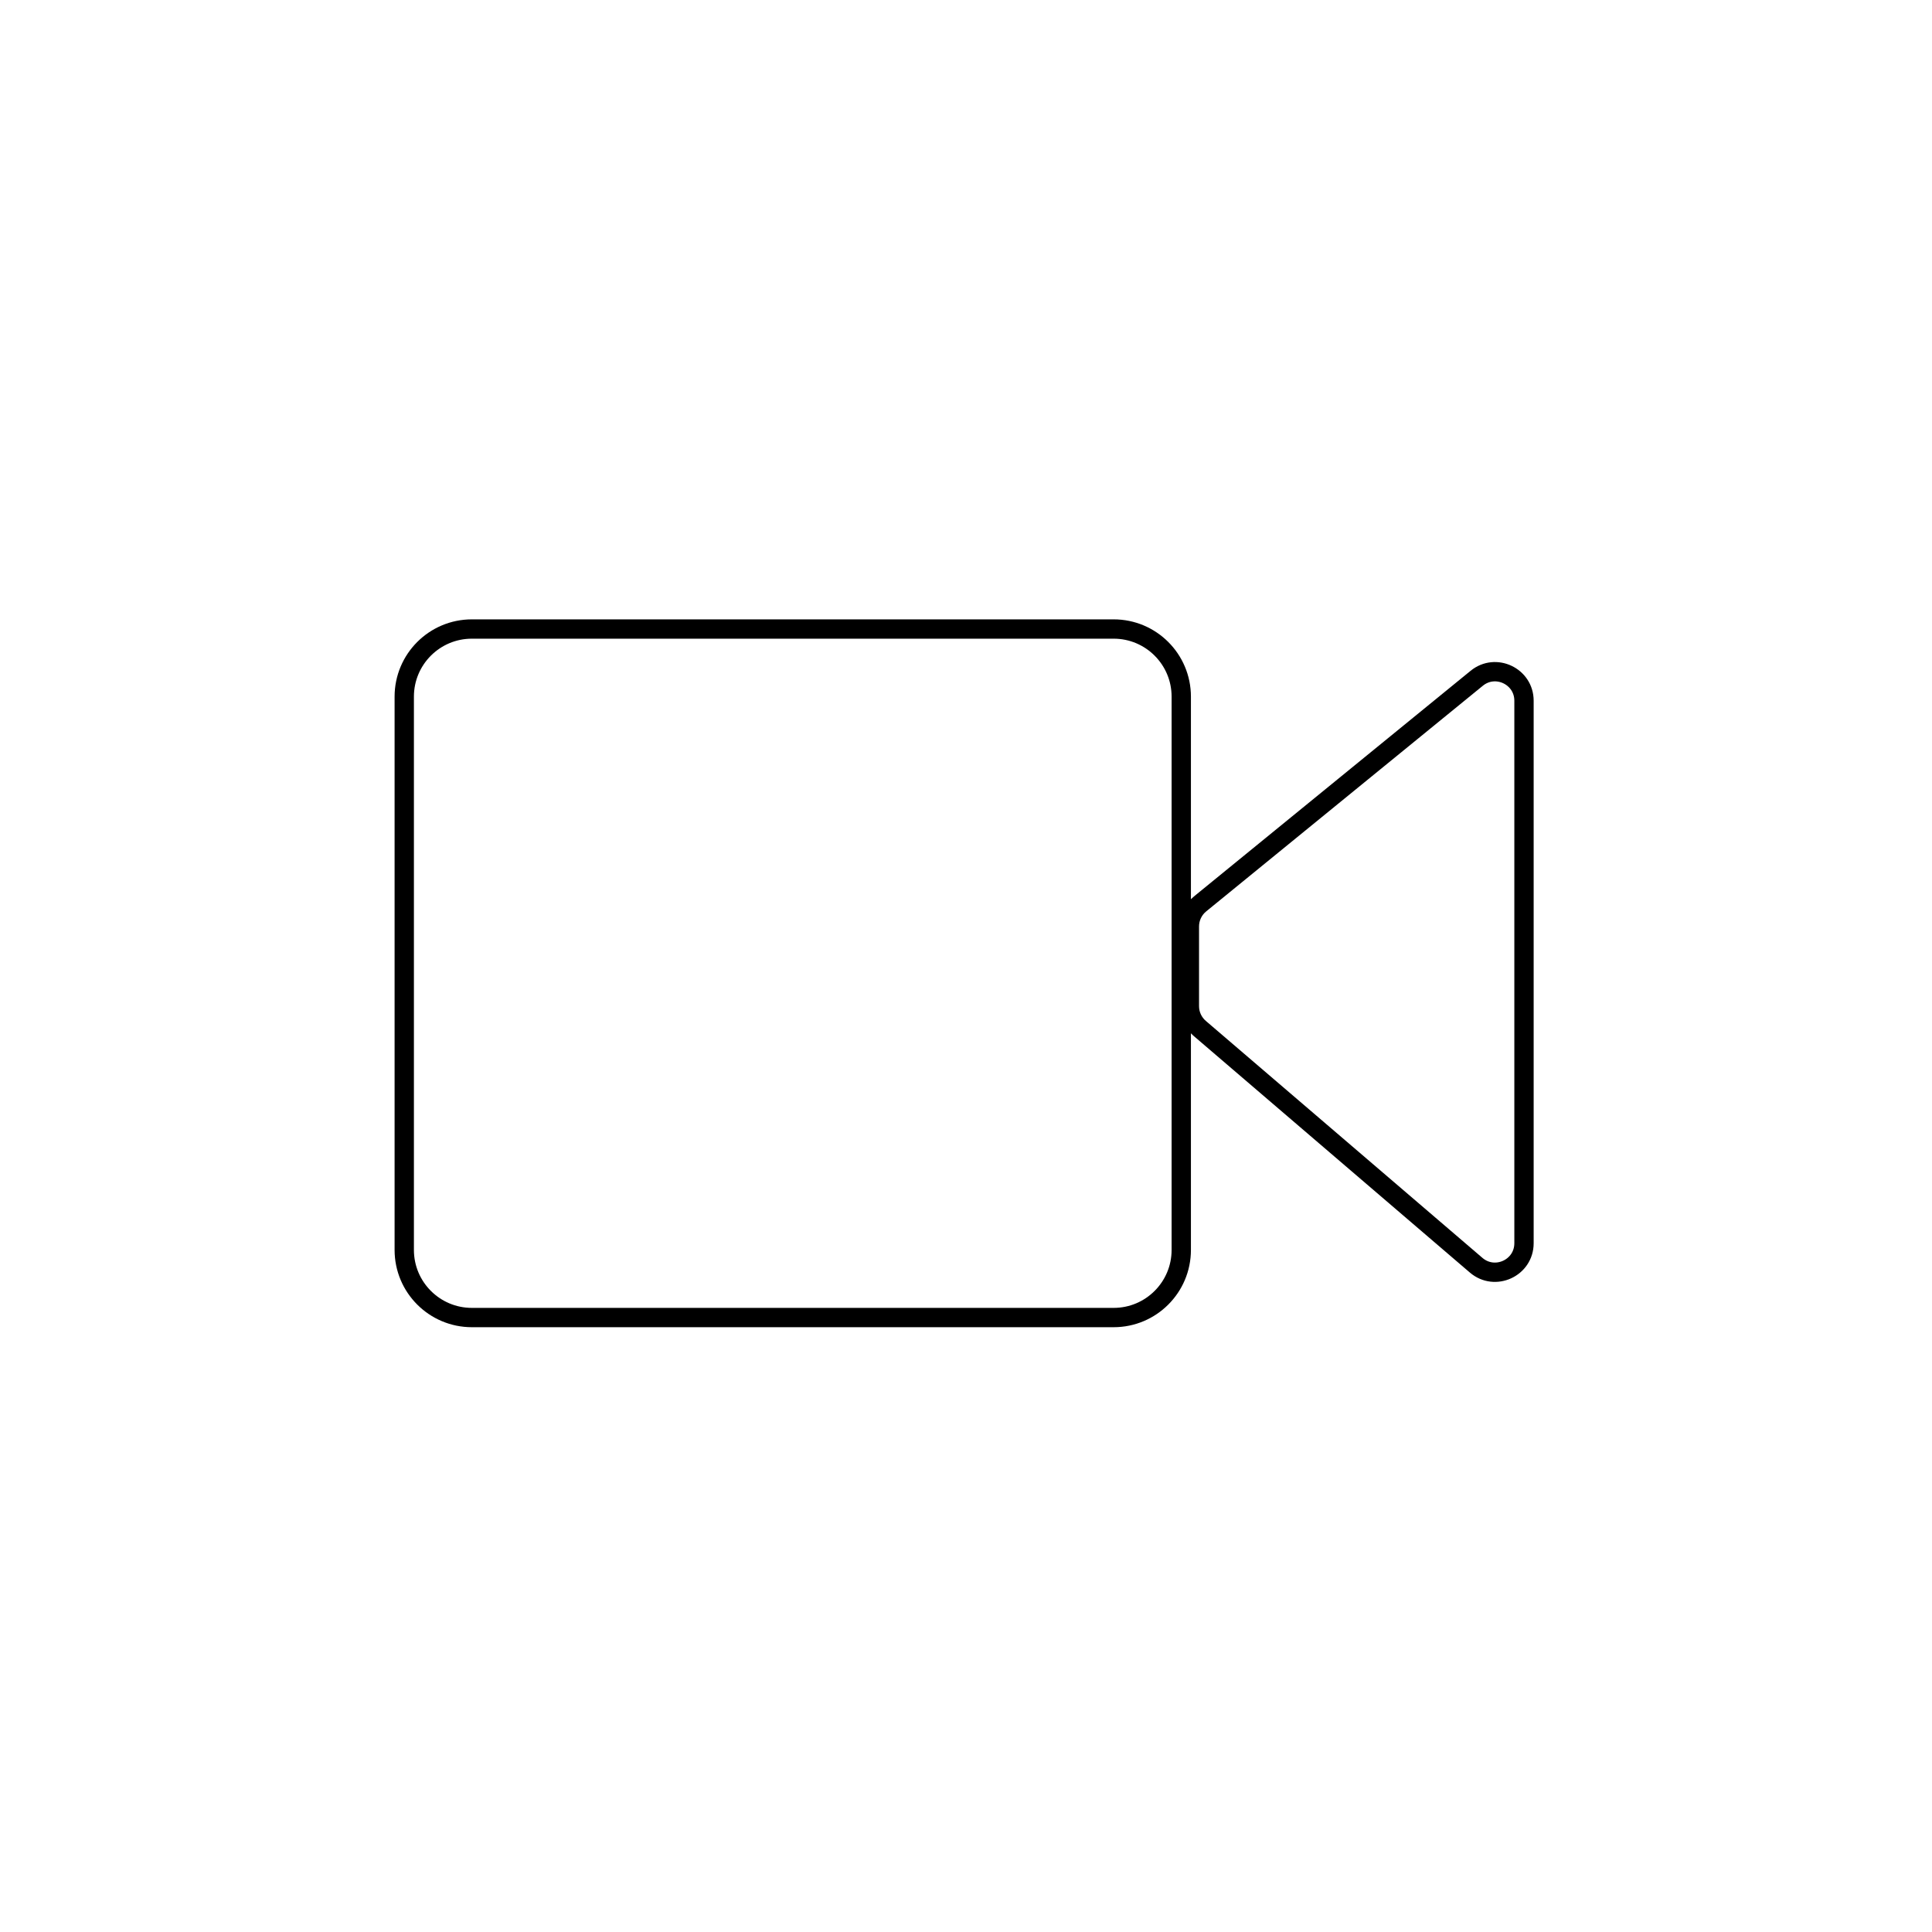
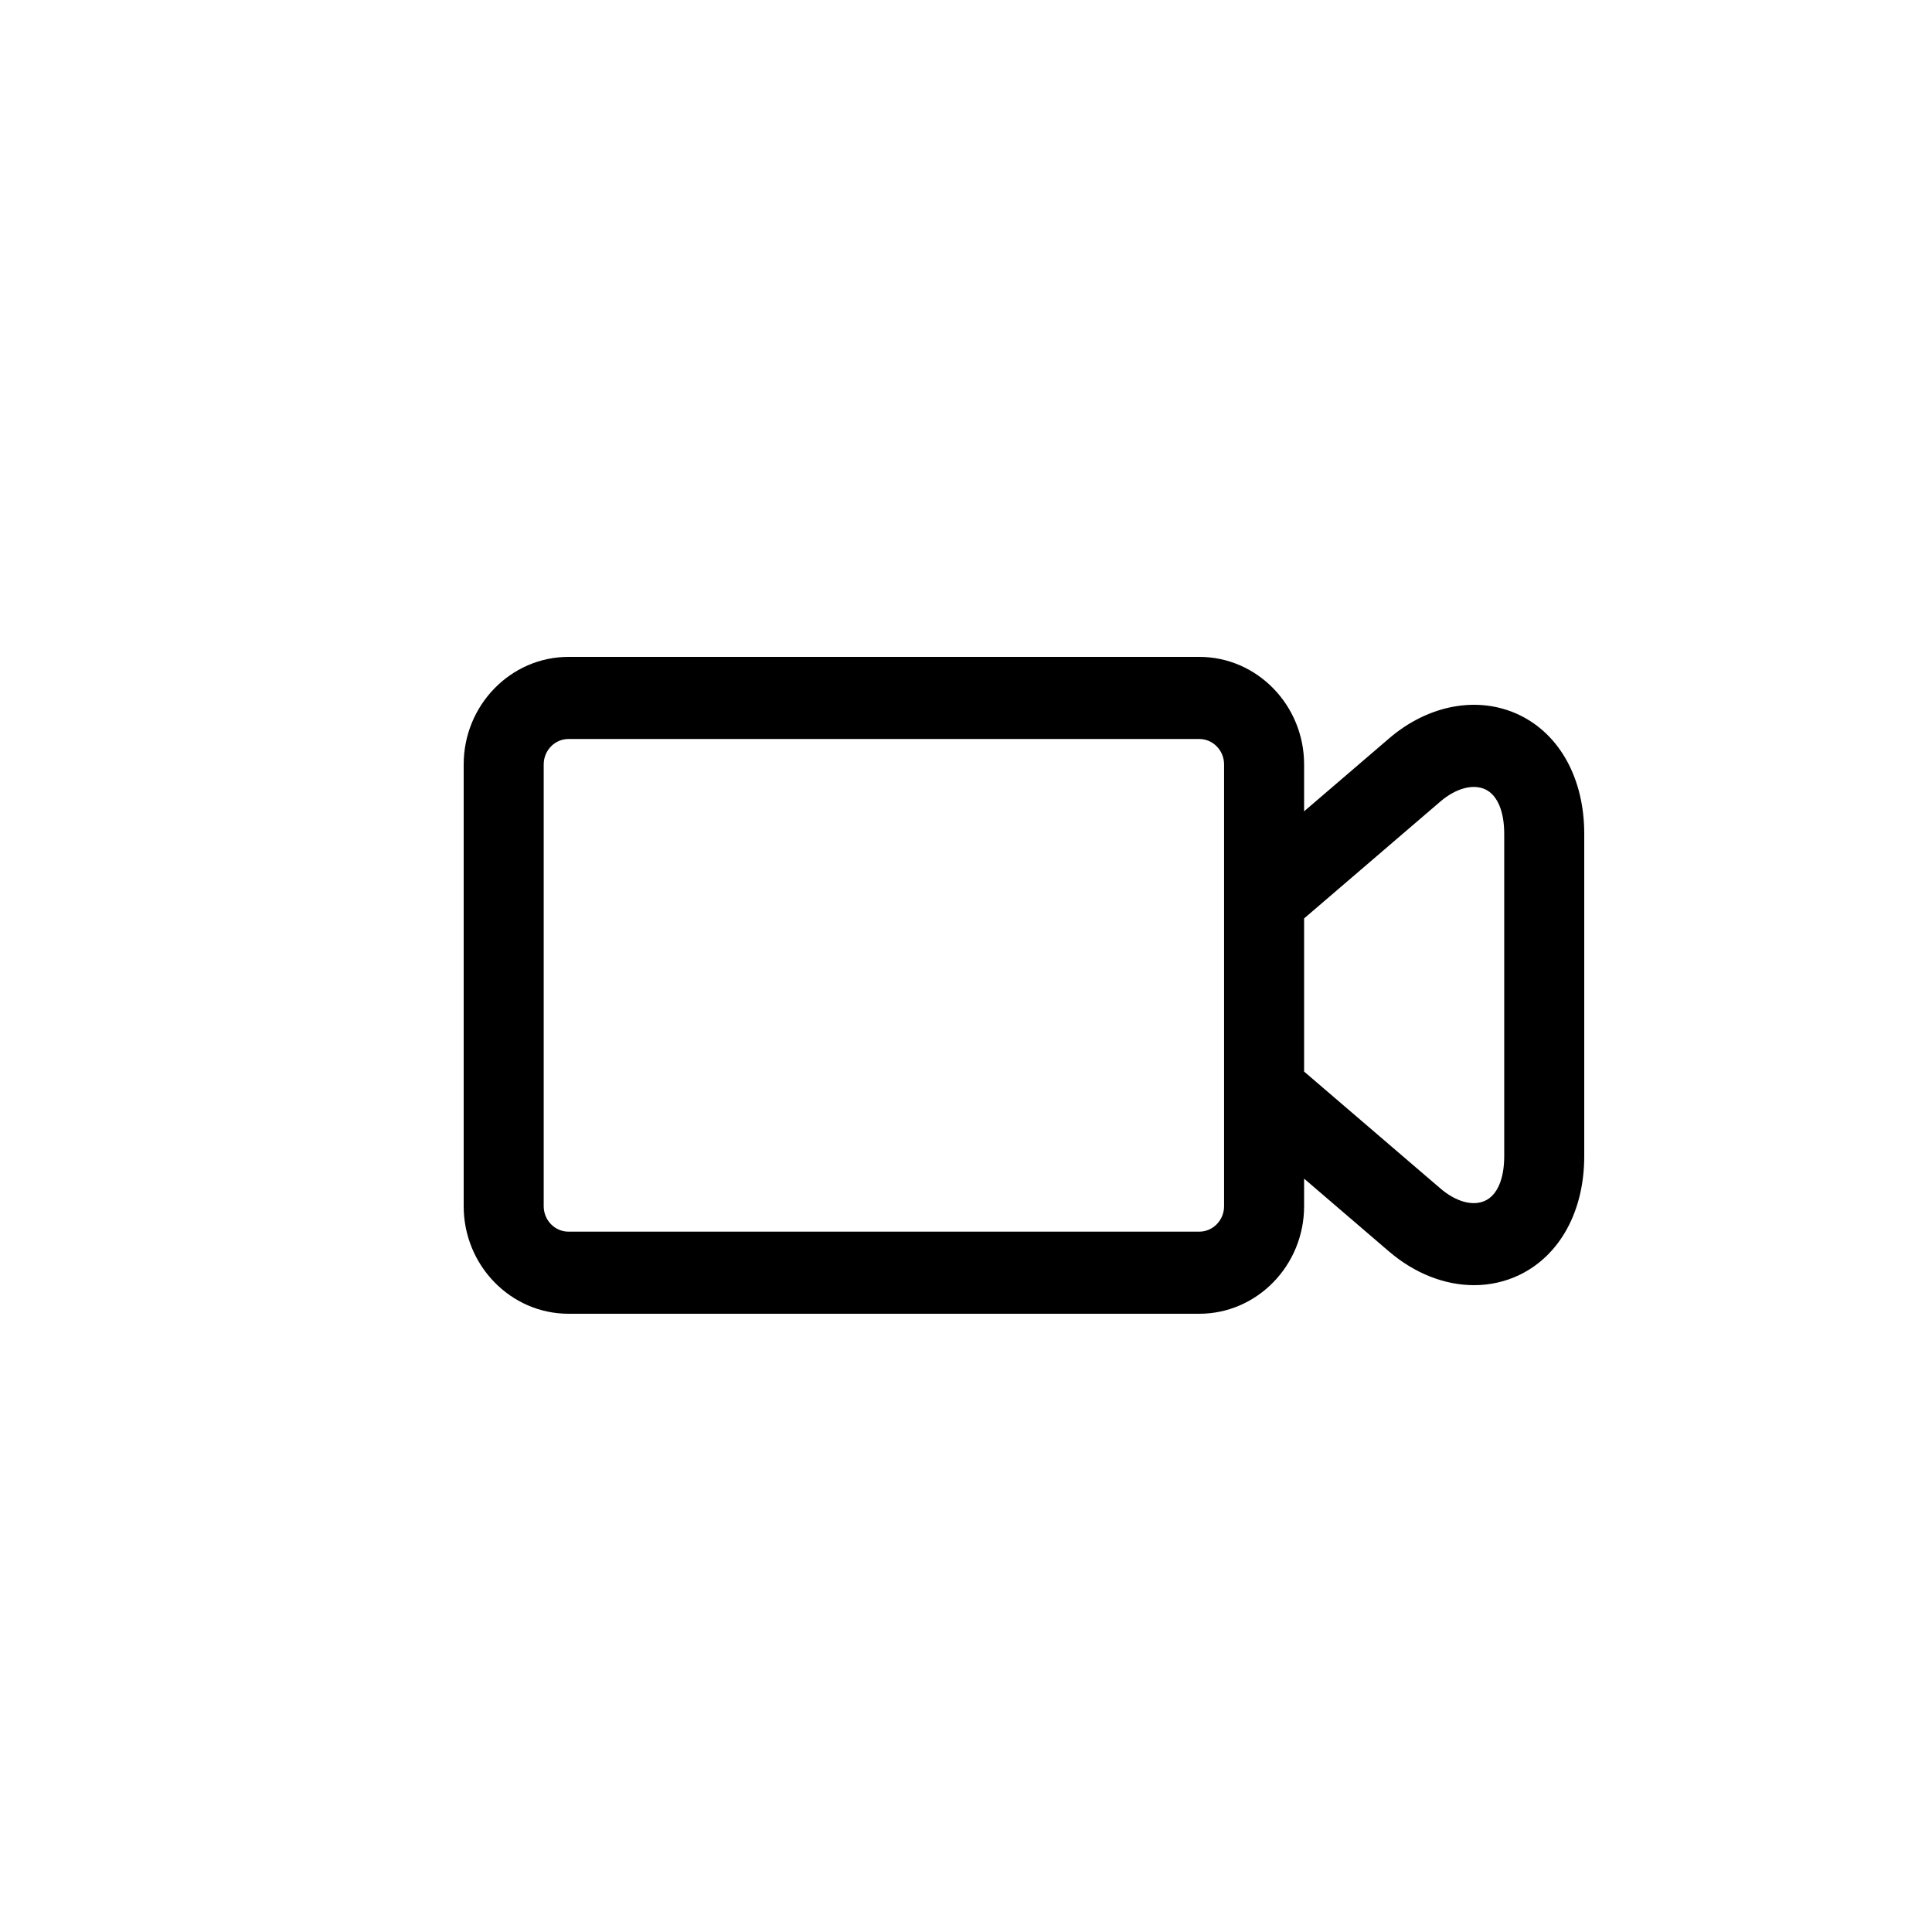
- <svg xmlns="http://www.w3.org/2000/svg" width="50" height="50" viewBox="0 0 50 50" fill="none">
-   <path d="M39.441 18.135L39.441 32.174C39.441 32.815 38.689 33.16 38.203 32.744L31.043 26.61C30.877 26.467 30.781 26.259 30.781 26.04L30.781 25.069L30.781 23.975C30.781 23.75 30.883 23.536 31.057 23.394L38.217 17.554C38.706 17.154 39.441 17.503 39.441 18.135Z" stroke="black" stroke-width="0.5" />
-   <rect x="10.462" y="16.279" width="20.109" height="17.819" rx="1.75" stroke="black" stroke-width="0.5" />
+ <svg xmlns="http://www.w3.org/2000/svg" width="50" height="50" viewBox="0 0 50 50">
+   <path d="M39.319 18.503C38.264 17.998 36.972 18.231 35.947 19.112L33.75 20.997V19.784C33.75 18.249 32.532 17 31.037 17H14.714C13.218 17 12 18.249 12 19.784V31.216C12 32.751 13.218 34 14.714 34H31.037C32.532 34 33.75 32.751 33.75 31.216V30.503L35.947 32.388V32.387C36.615 32.961 37.395 33.26 38.149 33.26C38.554 33.26 38.951 33.173 39.319 32.997C40.372 32.491 41 31.343 41 29.923V21.577C41 20.158 40.373 19.009 39.319 18.503ZM31.679 31.216C31.679 31.58 31.391 31.875 31.036 31.875H14.713C14.359 31.875 14.071 31.58 14.071 31.216V19.784C14.071 19.42 14.359 19.125 14.713 19.125H22.875H31.036C31.391 19.125 31.679 19.42 31.679 19.784V28.726V31.216ZM38.929 29.923C38.929 30.505 38.752 30.923 38.442 31.071C38.122 31.226 37.678 31.102 37.276 30.756L33.75 27.732V23.769L37.276 20.744C37.678 20.4 38.122 20.279 38.442 20.43C38.752 20.578 38.929 20.996 38.929 21.577V29.923Z" />
</svg>
